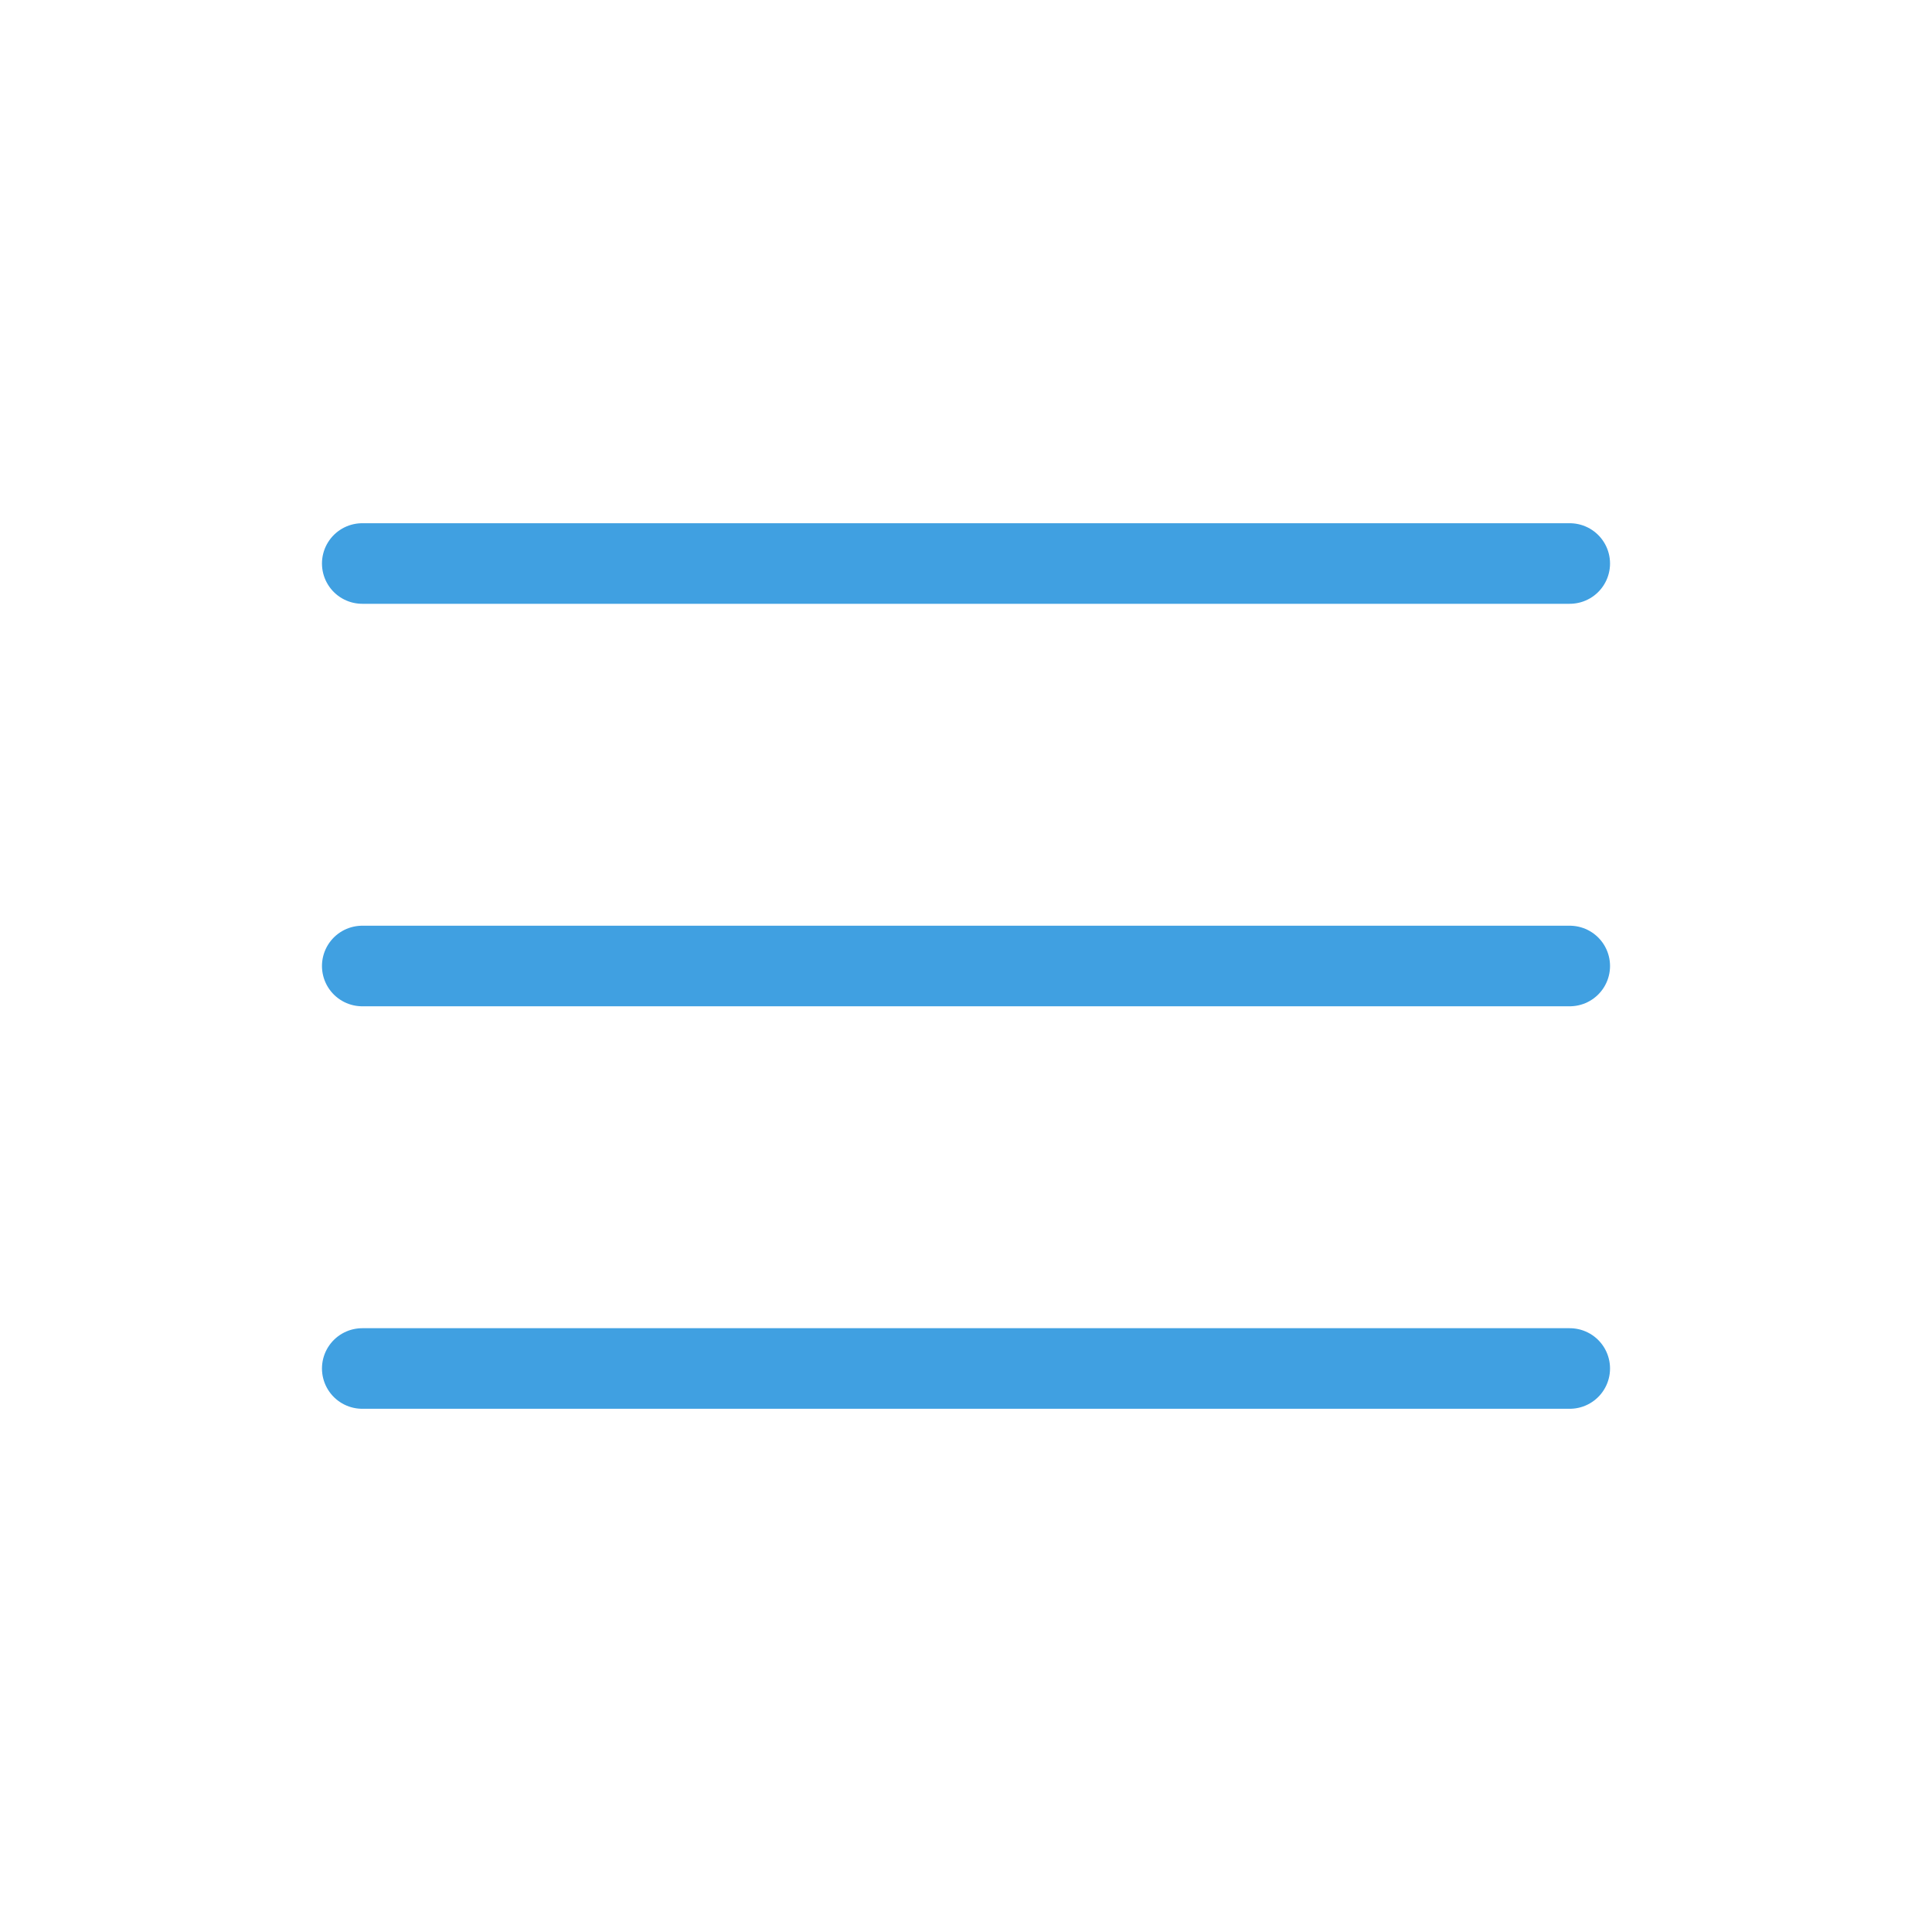
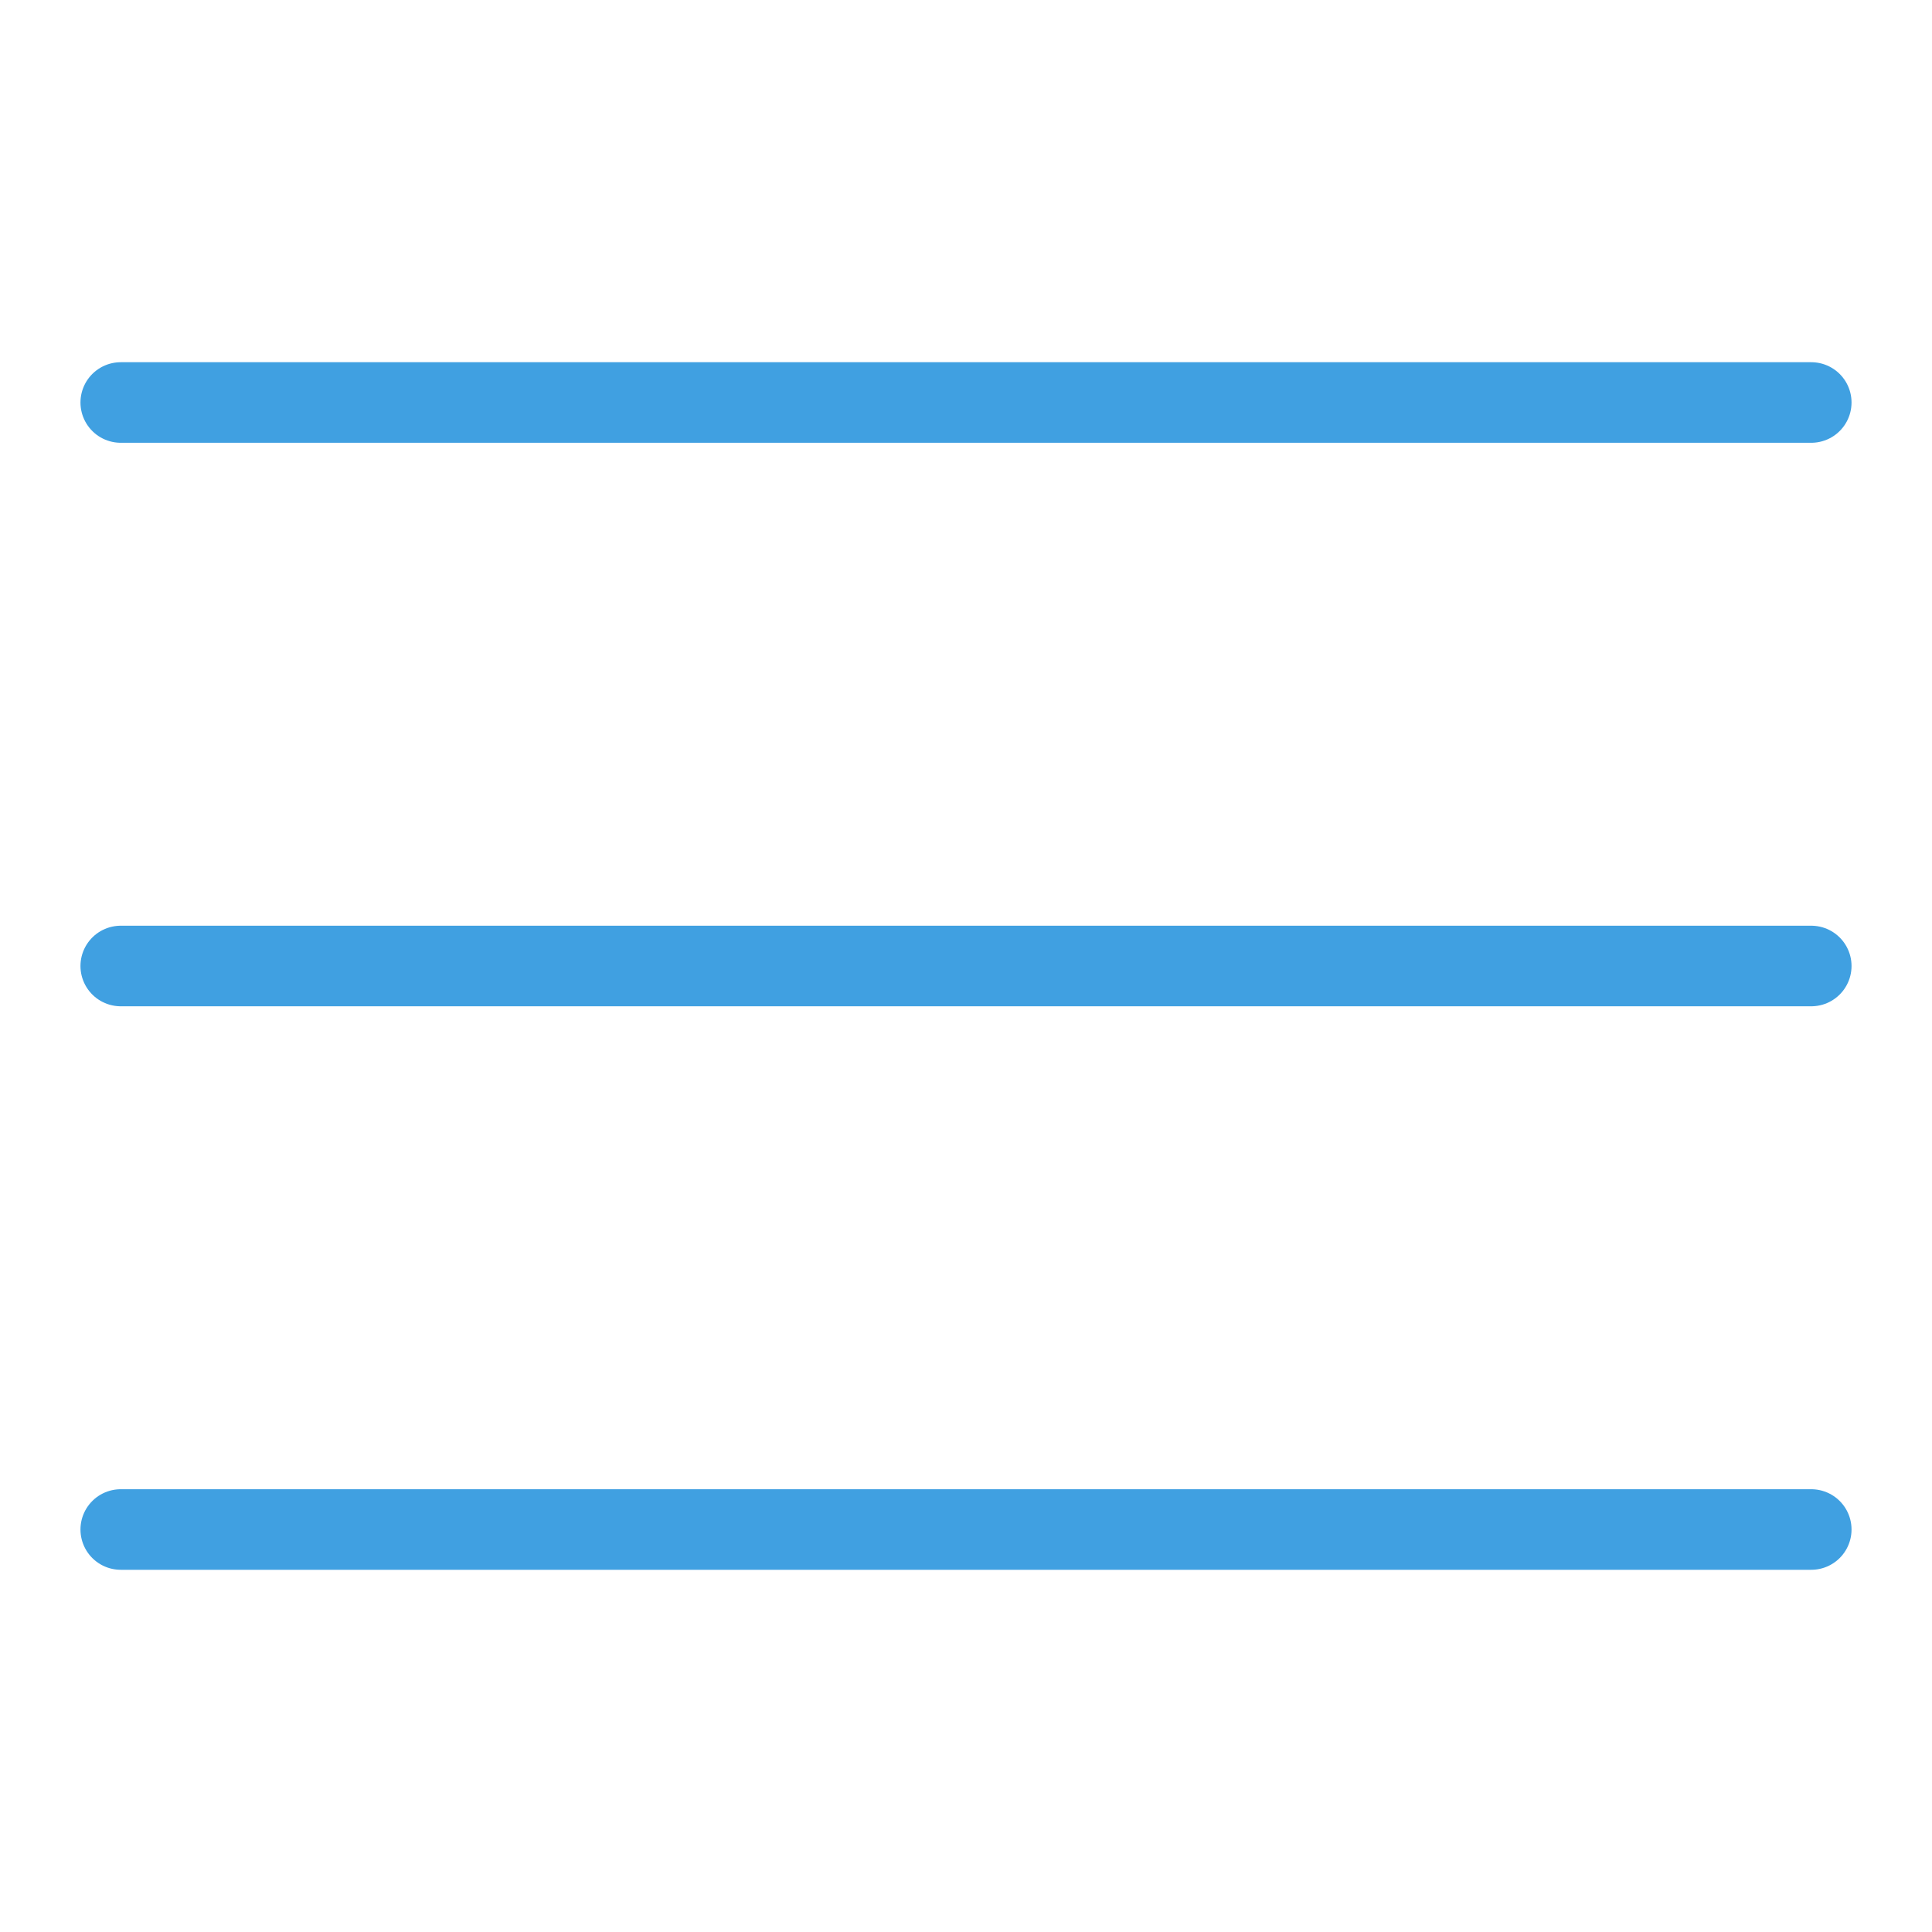
<svg xmlns="http://www.w3.org/2000/svg" width="100%" height="100%" viewBox="0 0 100 100" version="1.1" xml:space="preserve" style="fill-rule:evenodd;clip-rule:evenodd;stroke-linecap:round;stroke-linejoin:round;stroke-miterlimit:1.5;">
  <g id="selectAll" />
  <g id="garbageCan" />
  <g id="attribute" />
  <g id="playAdd" />
  <g id="checked" />
  <g id="check" />
  <g id="fullScreen" />
  <g id="loop" />
  <g id="loopSingle" />
  <g id="more" />
  <g id="random" />
  <g id="play" />
  <g id="playNext" />
  <g id="playPrevious" />
  <g id="search" />
  <g id="playing" />
  <g id="clock" />
  <g id="back" />
  <g id="close" />
  <g id="menu">
-     <path id="menu1" d="M18.75,50l62.5,0" style="fill:none;stroke:#40a0e1;stroke-width:4.17px;" />
-     <path id="menu2" d="M18.75,29.167l62.5,-0" style="fill:none;stroke:#40a0e1;stroke-width:4.17px;" />
-     <path id="menu3" d="M18.75,70.833l62.5,0" style="fill:none;stroke:#40a0e1;stroke-width:4.17px;" />
+     <path id="menu1" d="M6.25,50l87.5,0" style="fill:none;stroke:#40a0e1;stroke-width:4.17px;" />
+     <path id="menu2" d="M6.25,20.833l87.5,0" style="fill:none;stroke:#40a0e1;stroke-width:4.17px;" />
+     <path id="menu3" d="M6.25,79.167l87.5,-0" style="fill:none;stroke:#40a0e1;stroke-width:4.17px;" />
  </g>
  <g id="playList" />
  <g id="musicNote" />
+   <path id="settings" d="M151.571,114.202c-7.114,1.09 -13.86,3.884 -19.662,8.144c2.477,3.374 4.262,7.081 5.355,11.121c-1.368,1.159 -2.638,2.429 -3.797,3.797c-4.04,-1.093 -7.747,-2.878 -11.121,-5.355c-4.26,5.802 -7.054,12.548 -8.144,19.662c4.137,0.634 8.021,1.993 11.65,4.078c-0.147,1.786 -0.147,3.582 0,5.369c-3.629,2.084 -7.513,3.443 -11.65,4.077c1.09,7.115 3.884,13.861 8.144,19.662c3.374,-2.477 7.081,-4.262 11.121,-5.354c1.159,1.367 2.429,2.637 3.797,3.796c-1.093,4.041 -2.878,7.748 -5.355,11.121c5.802,4.26 12.548,7.055 19.662,8.145c0.634,-4.138 1.993,-8.021 4.078,-11.651c1.786,0.148 3.582,0.148 5.369,0c2.084,3.63 3.443,7.513 4.077,11.651c7.115,-1.09 13.861,-3.885 19.662,-8.145c-2.477,-3.373 -4.262,-7.08 -5.354,-11.121c1.367,-1.159 2.637,-2.429 3.796,-3.796c4.041,1.092 7.748,2.877 11.121,5.354c4.26,-5.801 7.055,-12.547 8.145,-19.662c-4.138,-0.634 -8.021,-1.993 -11.651,-4.077c0.148,-1.787 0.148,-3.583 0,-5.369c3.63,-2.085 7.513,-3.444 11.651,-4.078c-1.09,-7.114 -3.885,-13.86 -8.145,-19.662c-3.373,2.477 -7.08,4.262 -11.121,5.355c-1.159,-1.368 -2.429,-2.638 -3.796,-3.797c1.092,-4.04 2.877,-7.747 5.354,-11.121c-5.801,-4.26 -12.547,-7.054 -19.662,-8.144c-0.634,4.137 -1.993,8.021 -4.077,11.65c-1.787,-0.147 -3.583,-0.147 -5.369,0c-2.085,-3.629 -3.444,-7.513 -4.078,-11.65Zm0.27,28.457c8.651,-3.583 18.583,0.531 22.167,9.182c3.583,8.651 -0.531,18.583 -9.182,22.167c-8.651,3.583 -18.584,-0.531 -22.167,-9.182c-3.583,-8.651 0.531,-18.584 9.182,-22.167Z" style="fill:none;stroke:#40a0e1;stroke-width:4.17px;" />
  <g id="plus" />
  <g id="scaleToMinimal" />
  <g id="album" />
  <g id="pause" />
  <g id="pen" />
  <g id="flat" />
</svg>
